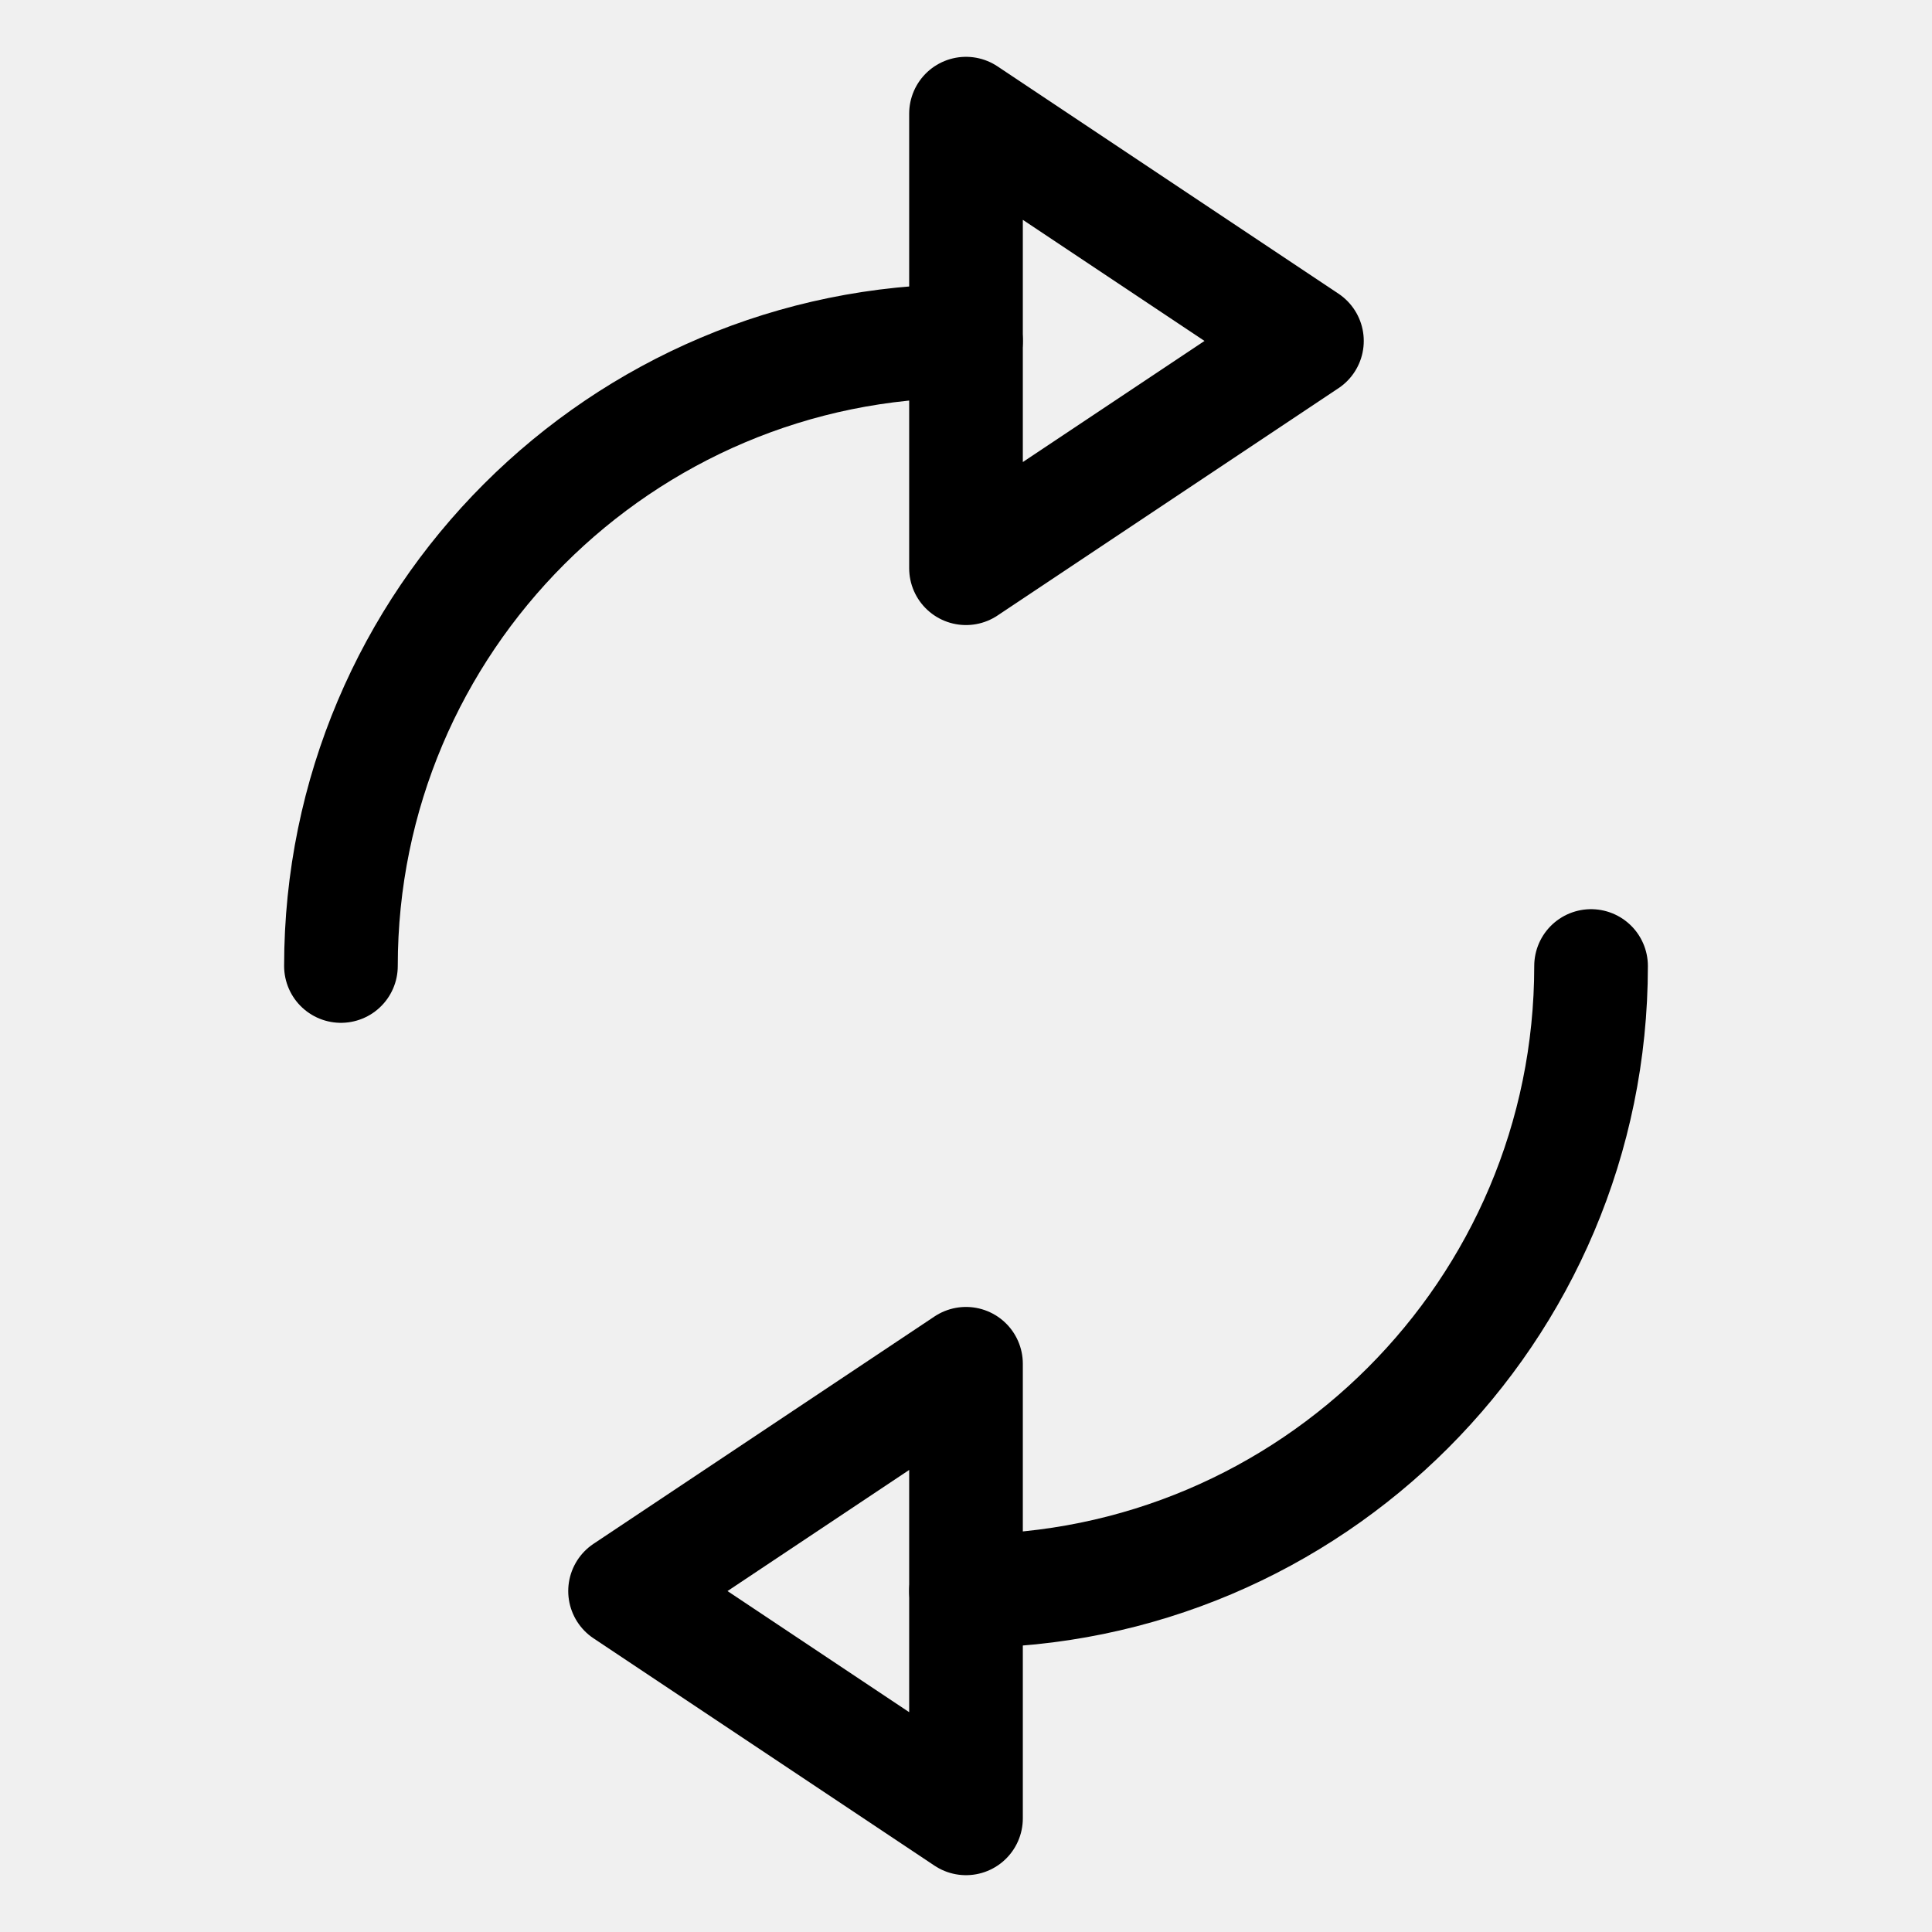
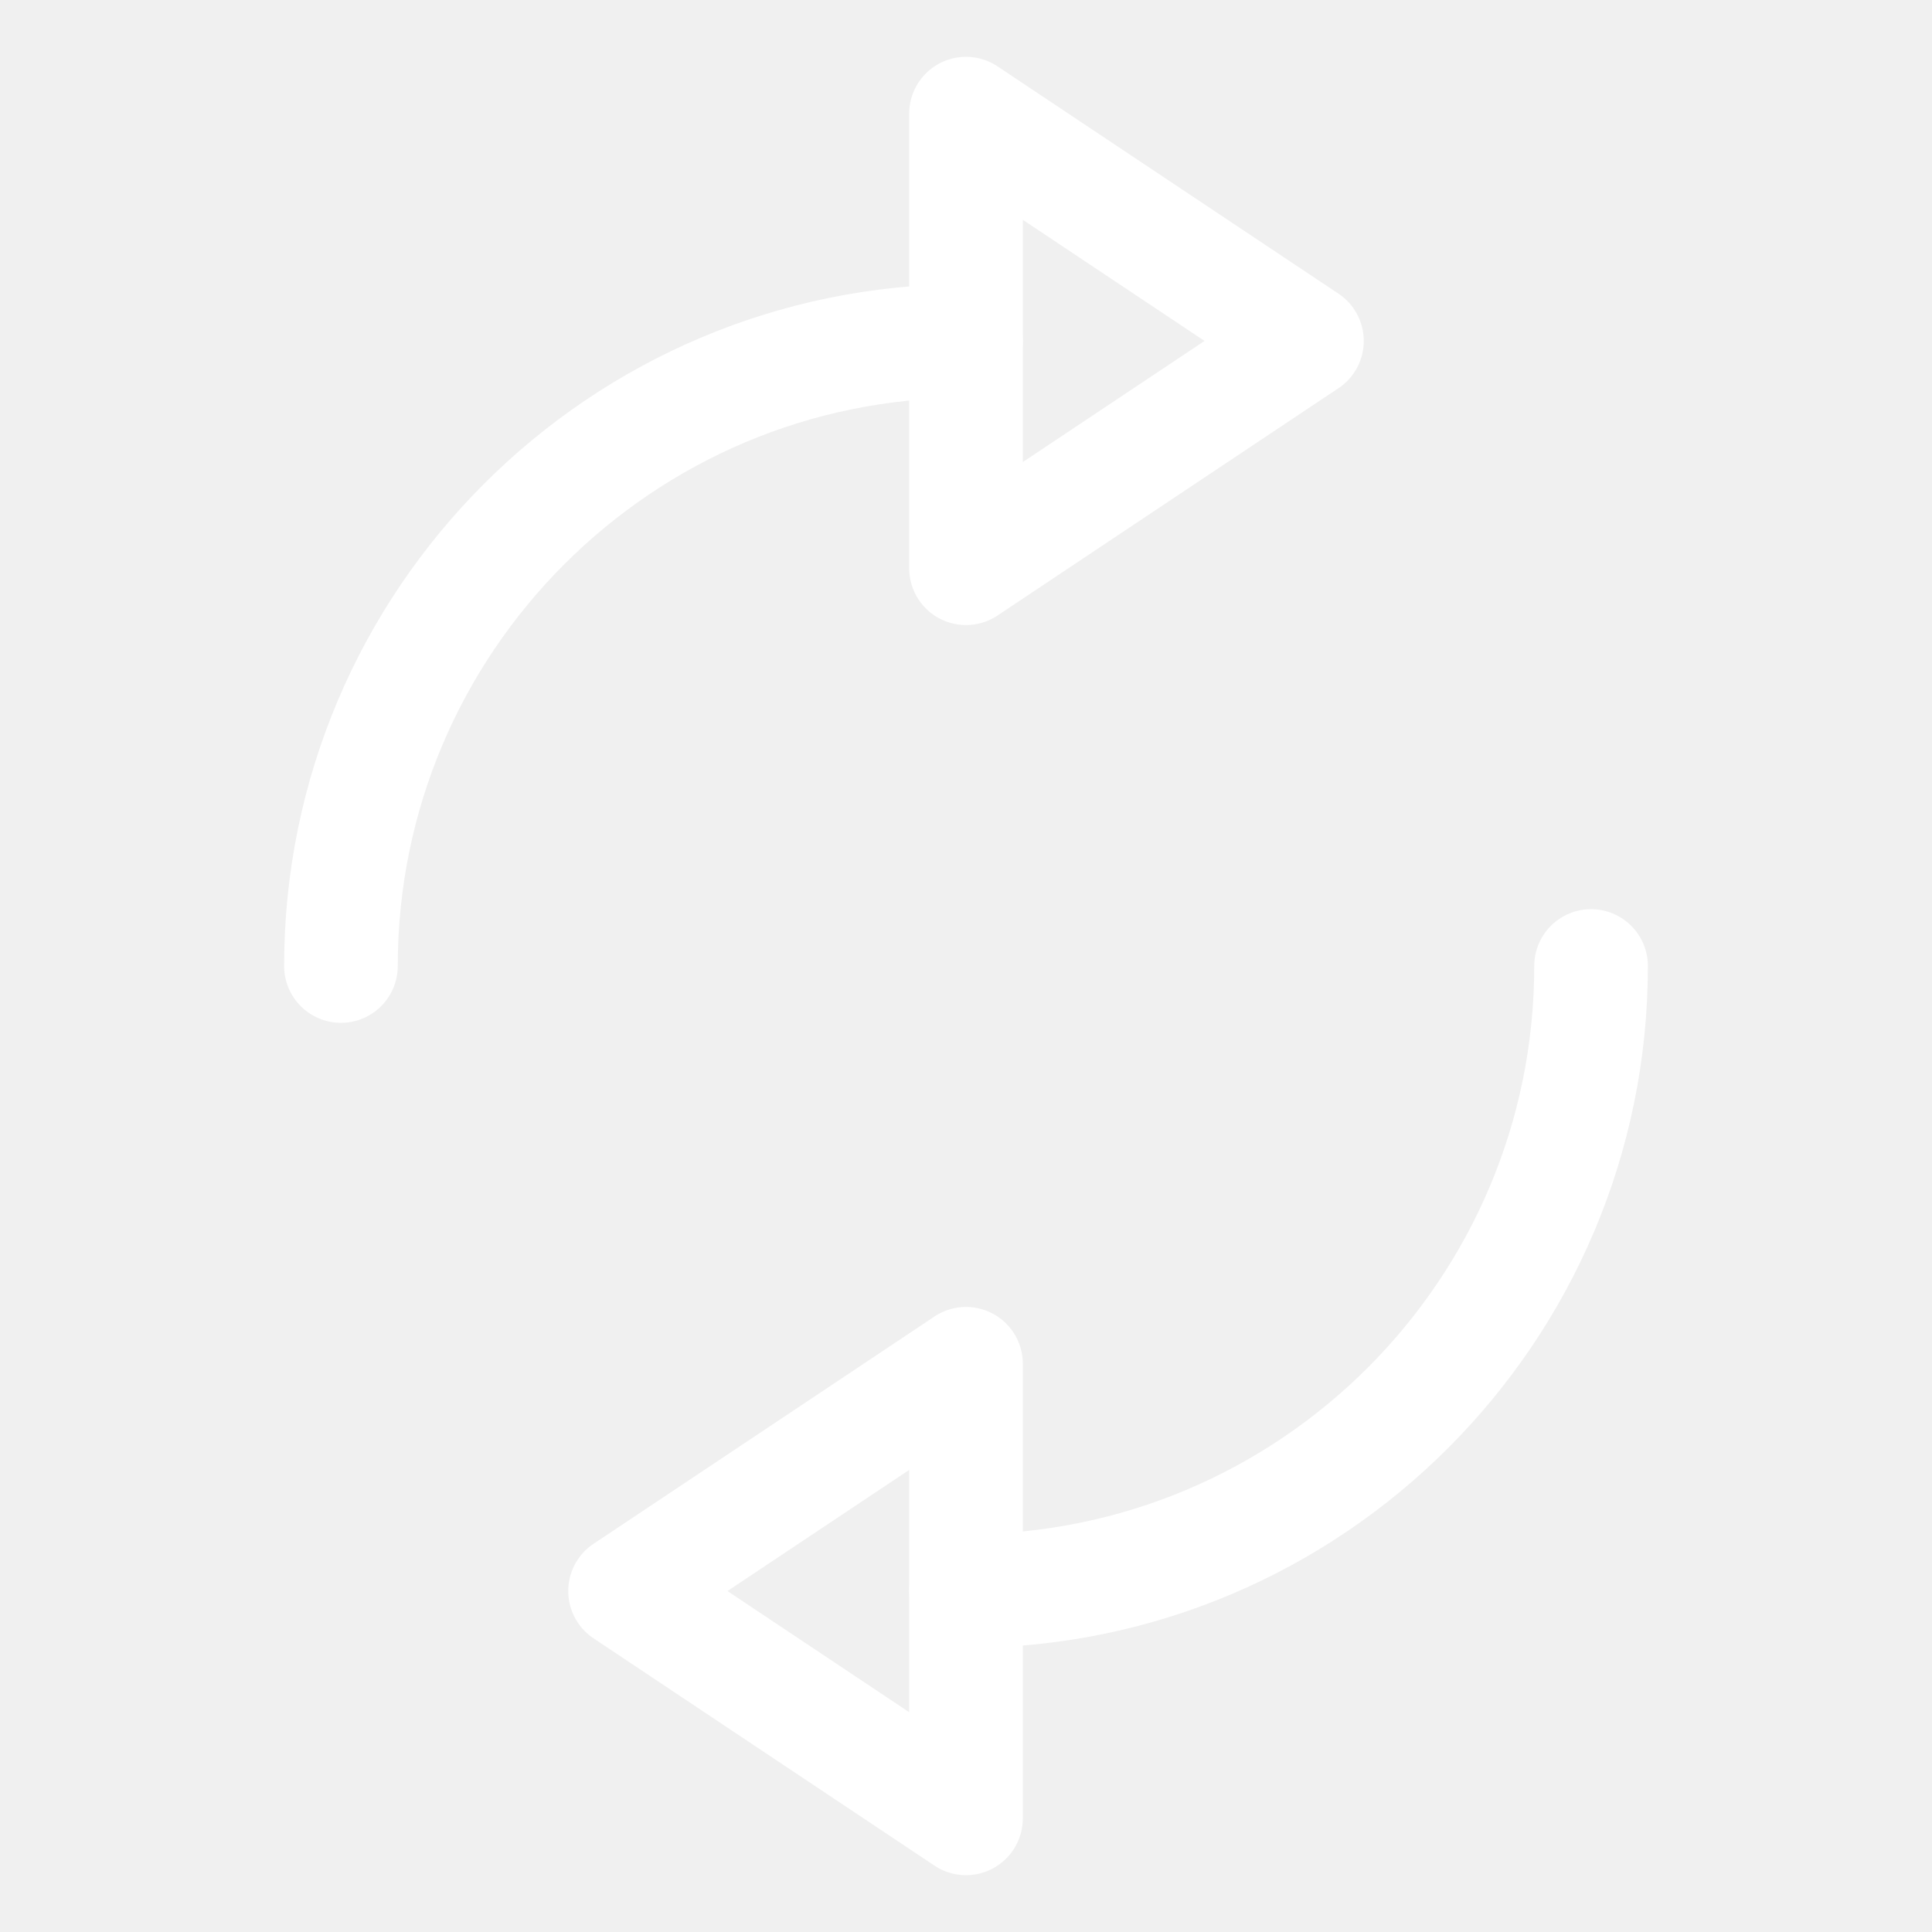
<svg xmlns="http://www.w3.org/2000/svg" width="100%" height="100%" viewBox="0 0 34 34" version="1.1" xml:space="preserve" style="fill-rule:evenodd;clip-rule:evenodd;stroke-linecap:round;stroke-linejoin:round;stroke-miterlimit:1.414;">
-   <path d="M28,17c0,6.071 -4.929,11 -11,11" style="fill:none;stroke-width:2px;stroke:#000;" />
-   <path d="M6,17c0,-6.071 4.929,-11 11,-11" style="fill:none;stroke-width:2px;stroke:#000;" />
-   <path d="M23,6l-6,4l0,-8l6,4Z" style="fill:none;stroke-width:2px;stroke:#000;" />
-   <path d="M11,28l6,-4l0,8l-6,-4Z" style="fill:none;stroke-width:2px;stroke:#000;" />
+   <path d="M28,17c0,6.071 -4.929,11 -11,11" style="fill:none;stroke-width:2px;stroke:#FFF;" />
+   <path d="M6,17c0,-6.071 4.929,-11 11,-11" style="fill:none;stroke-width:2px;stroke:#FFF;" />
+   <path d="M23,6l-6,4l0,-8l6,4Z" style="fill:none;stroke-width:2px;stroke:#FFF;" />
+   <path d="M11,28l6,-4l0,8l-6,-4Z" style="fill:none;stroke-width:2px;stroke:#FFF;" />
</svg>
